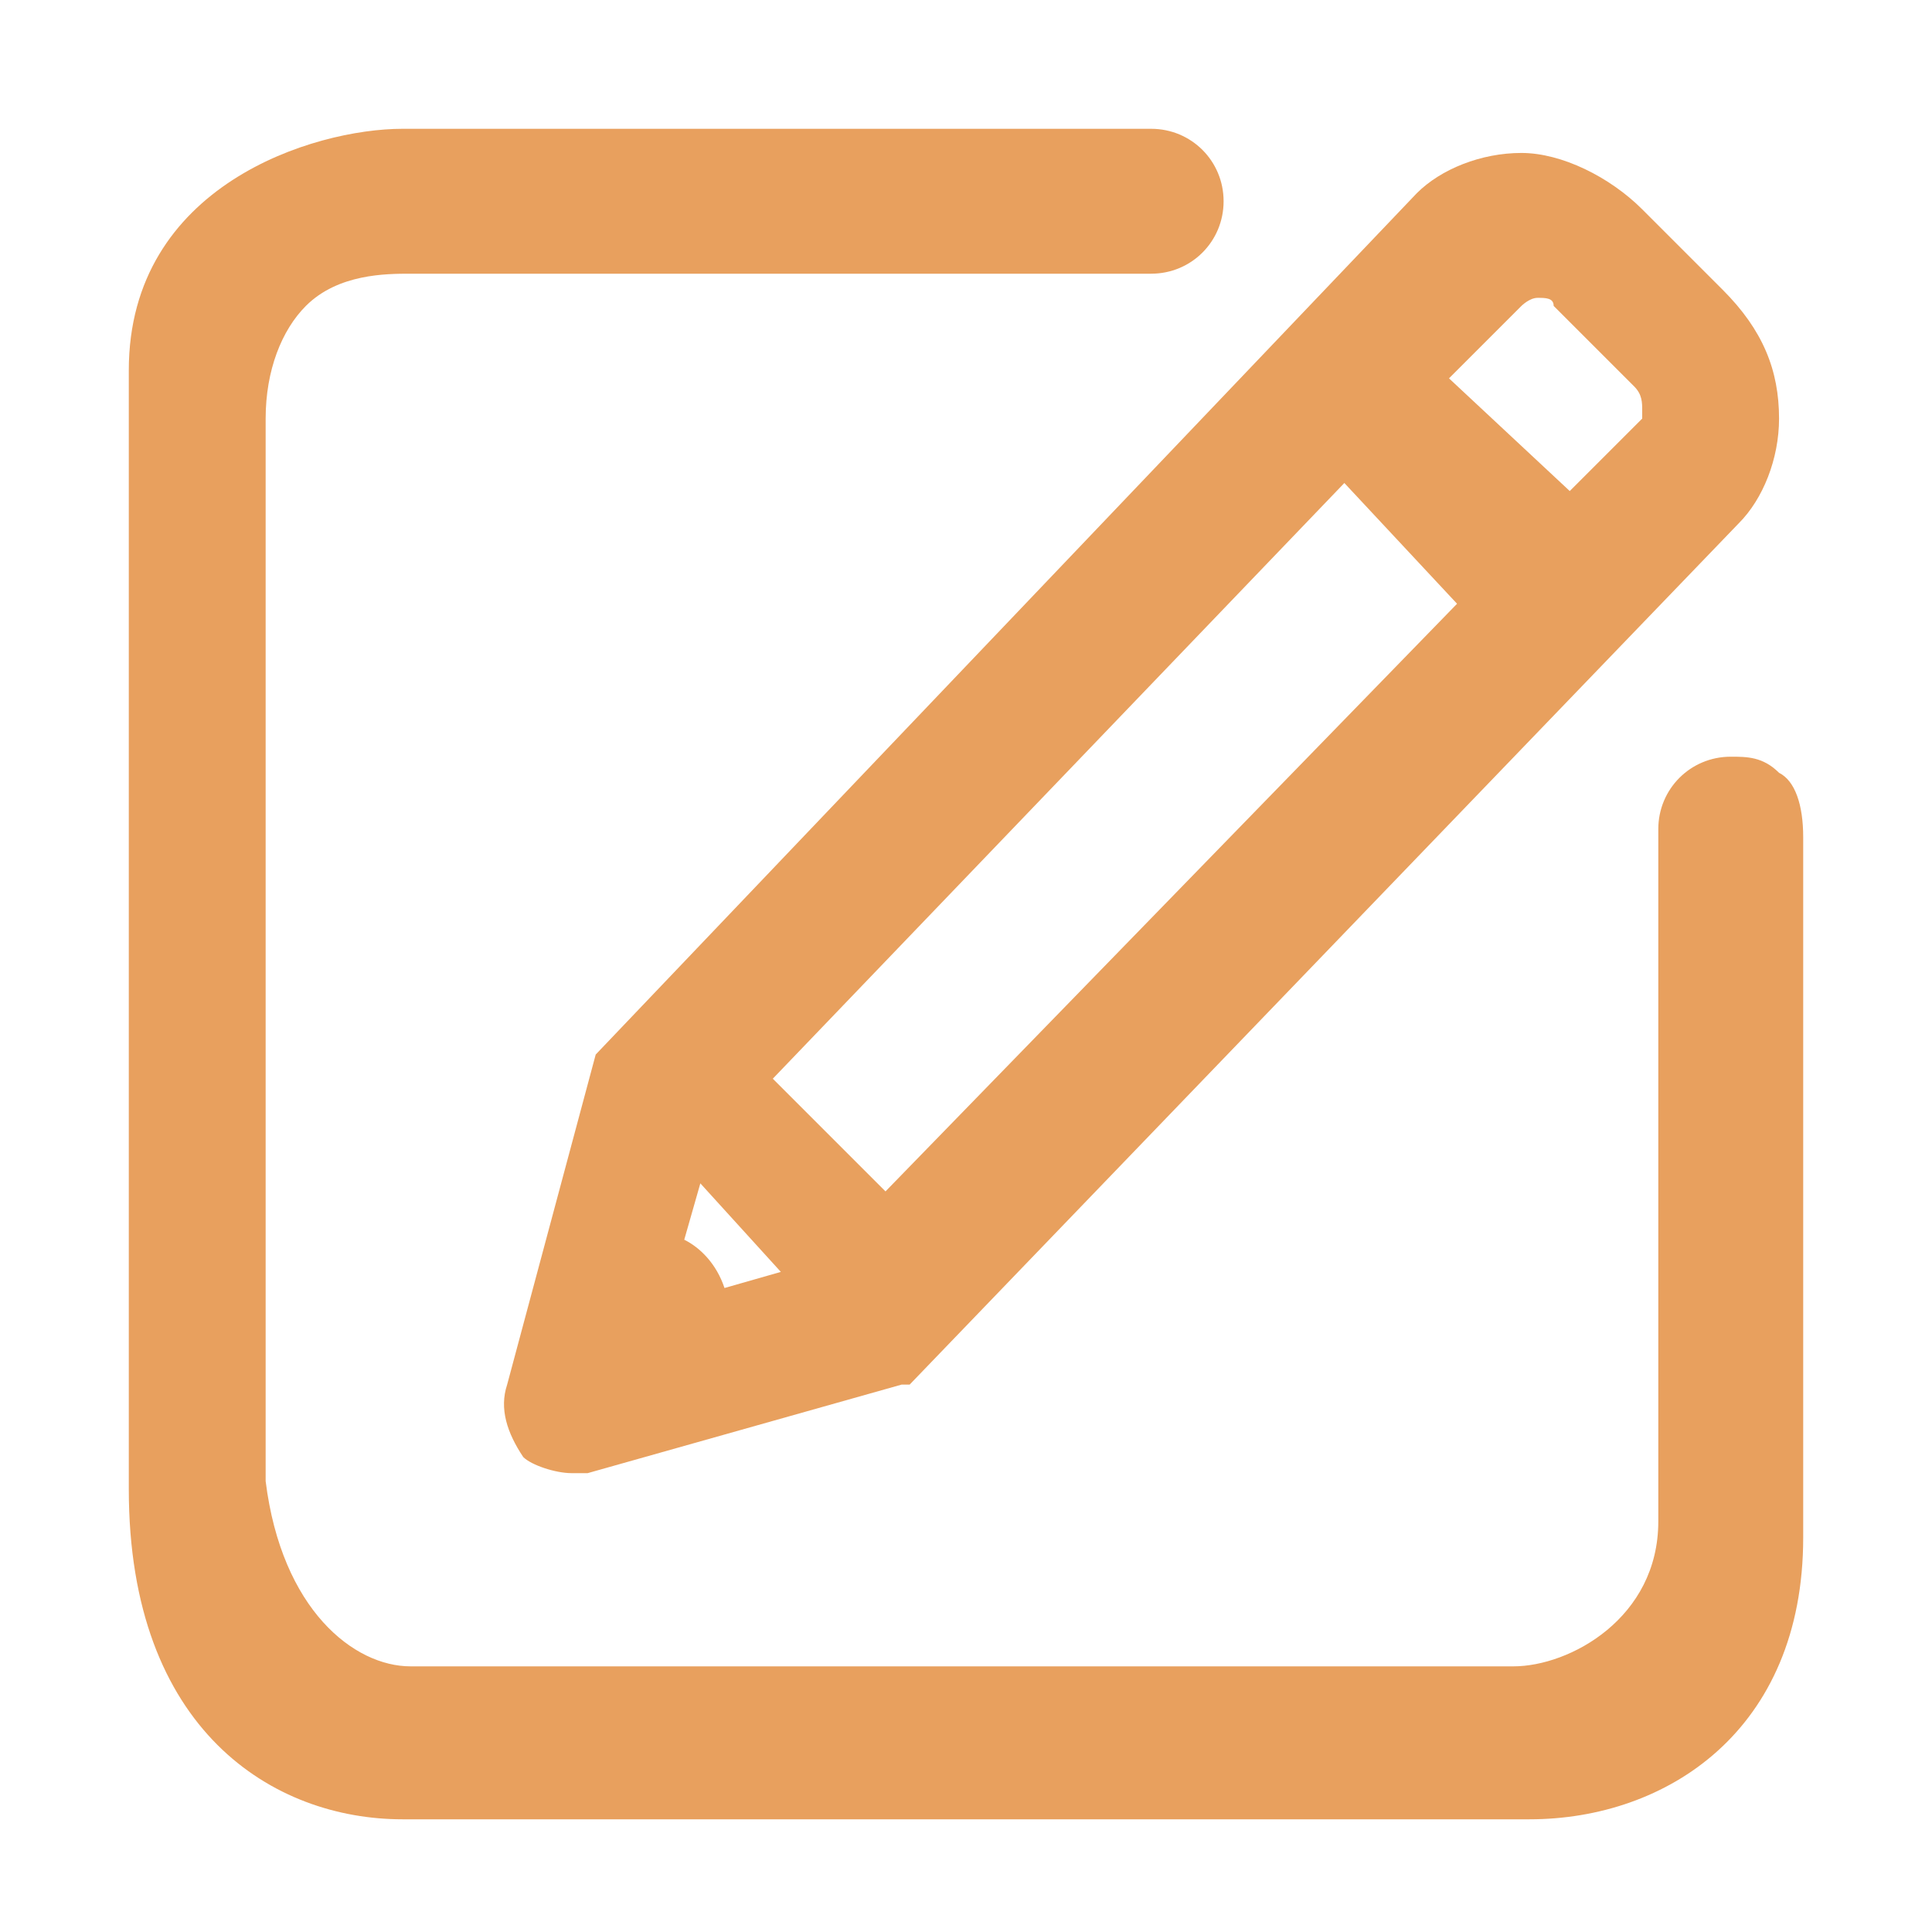
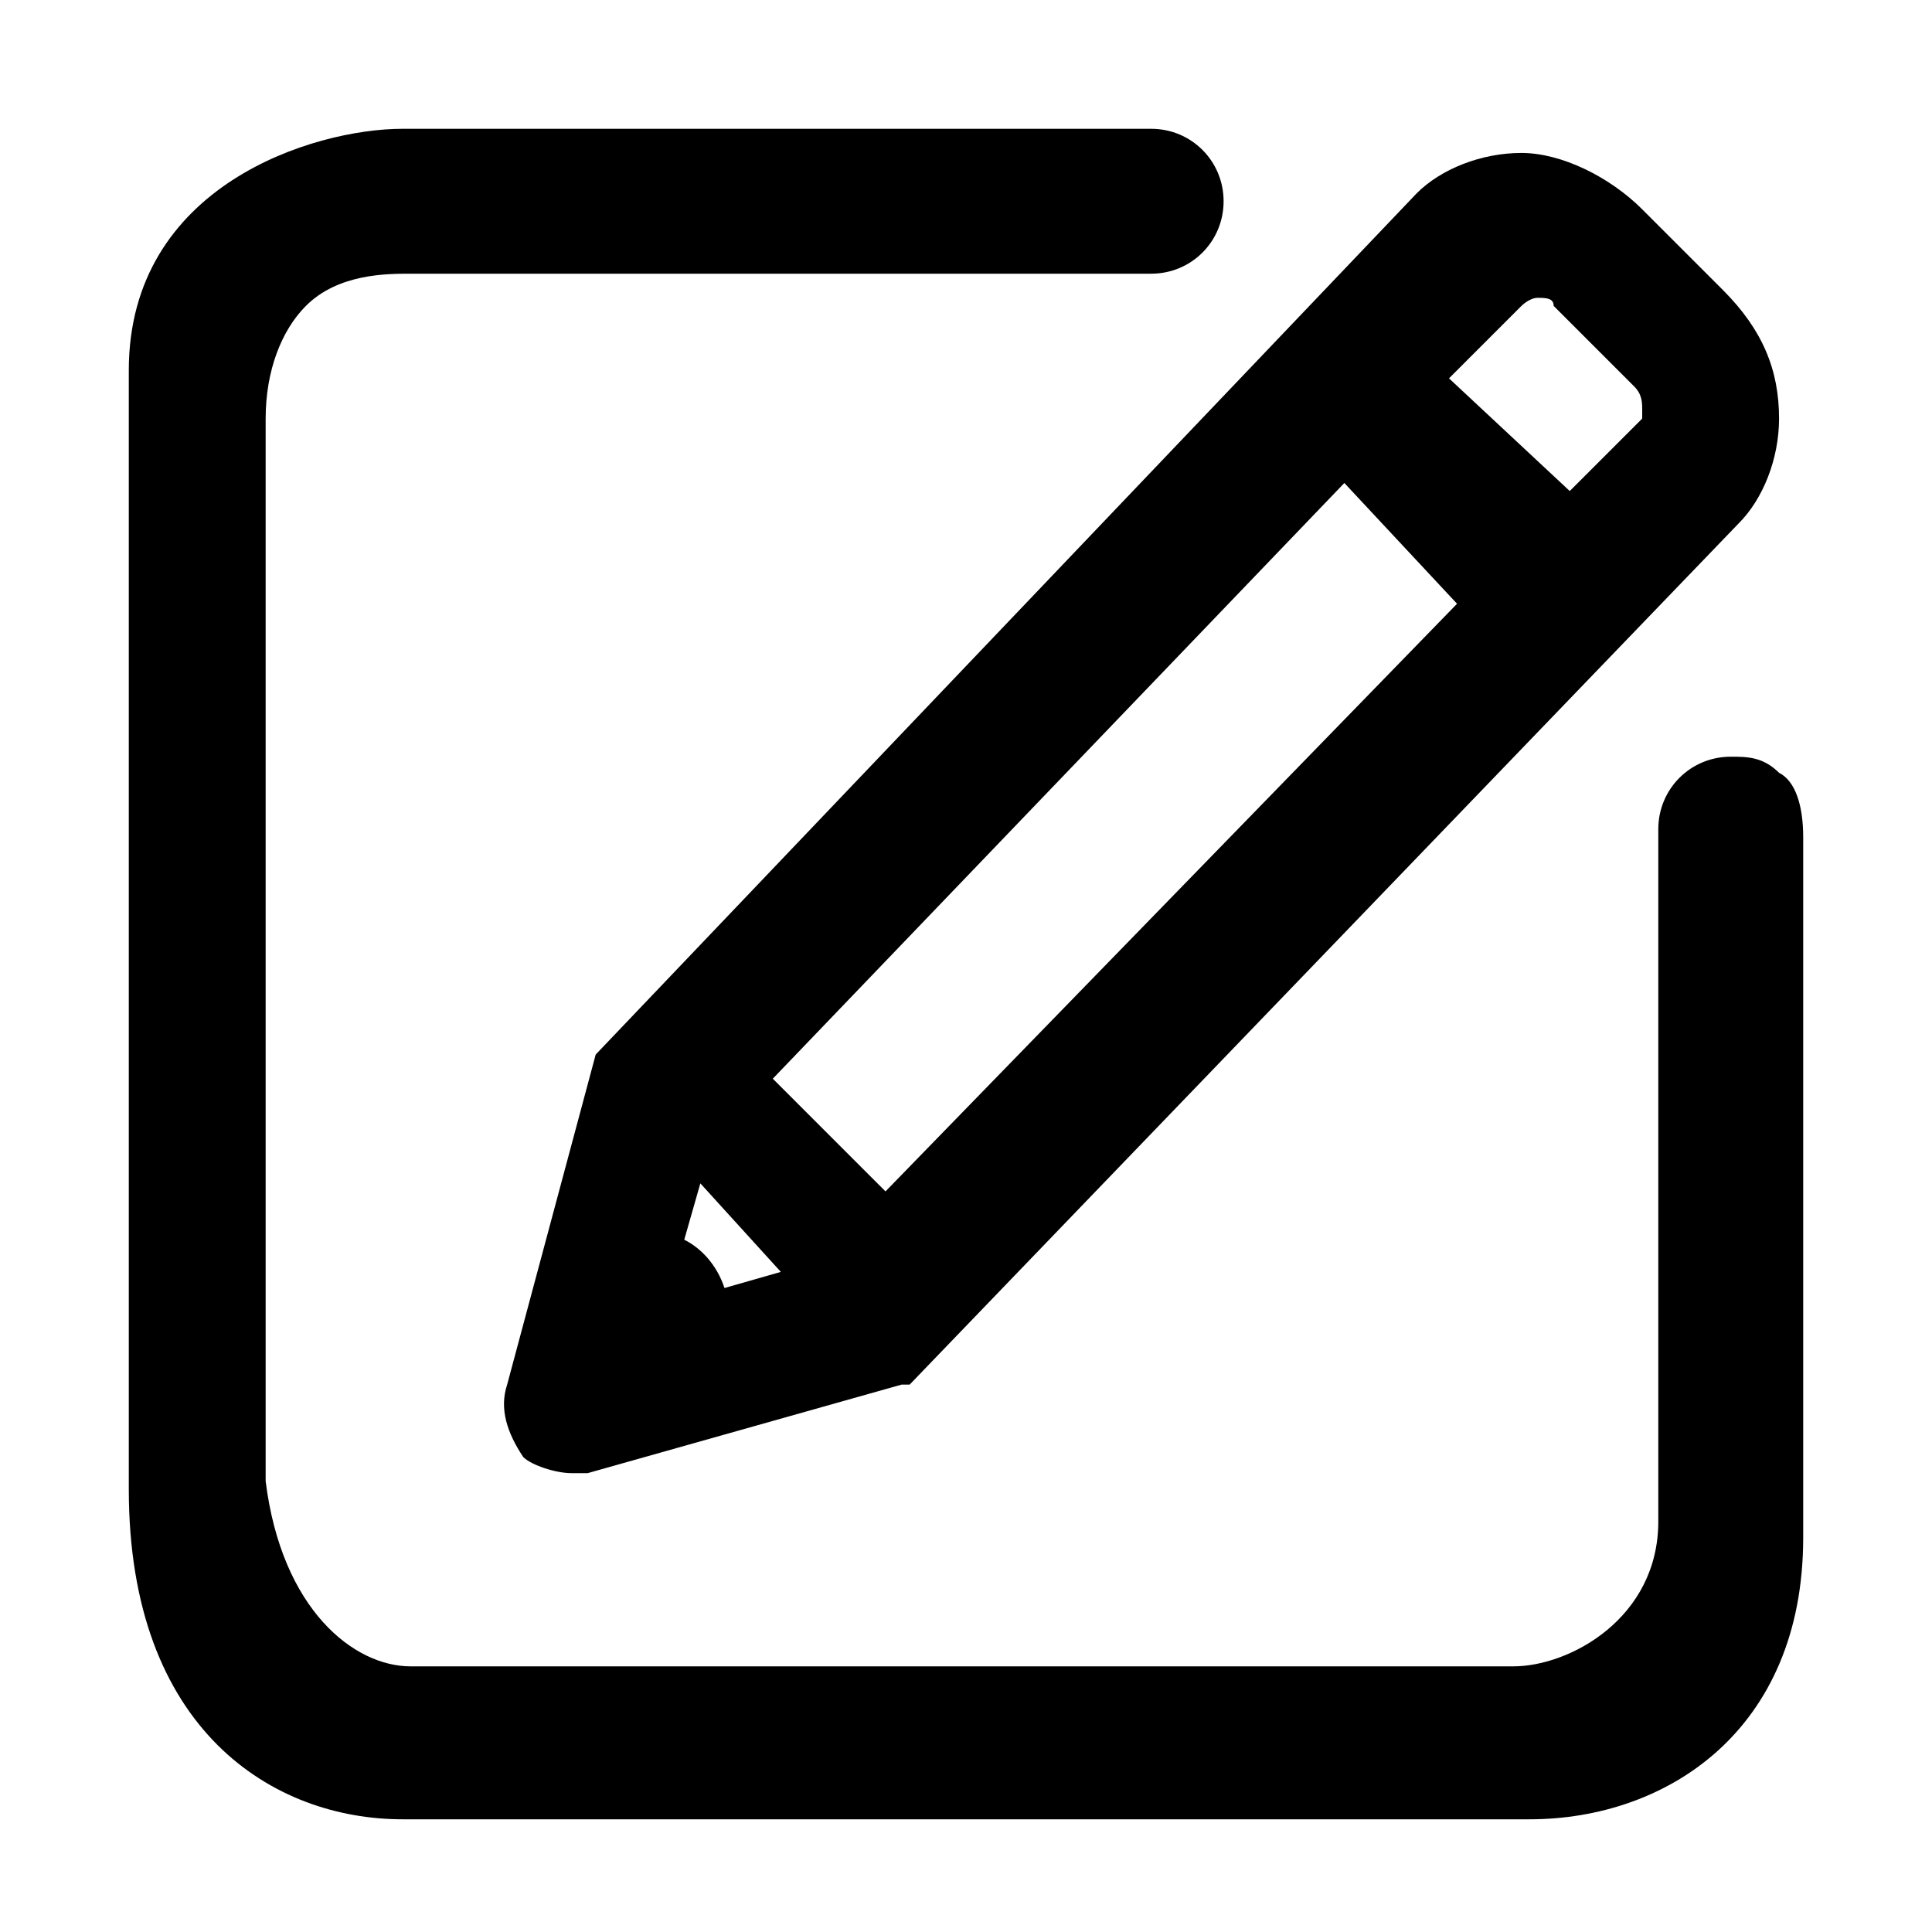
<svg xmlns="http://www.w3.org/2000/svg" width="24" height="24" viewBox="0 0 24 24" fill="none">
-   <path d="M7.4 13.1L6.3 17.2C6.2 17.5 6.3 17.8 6.5 18.1C6.6 18.2 6.9 18.3 7.1 18.3C7.2 18.3 7.2 18.3 7.3 18.3L11.2 17.2H11.3L21.6 6.5C21.9 6.2 22.1 5.7 22.1 5.2C22.1 4.6 21.9 4.1 21.4 3.6L20.4 2.6C20 2.2 19.4 1.9 18.9 1.9C18.4 1.9 17.9 2.1 17.6 2.4L7.4 13.1ZM18 4.7L18.9 3.8C18.9 3.8 19 3.7 19.1 3.7C19.2 3.7 19.3 3.7 19.3 3.8L20.3 4.8C20.4 4.9 20.4 5 20.4 5.1V5.2L19.5 6.1L18 4.7ZM9.6 13.4L16.7 6L18.1 7.5L11 14.8L9.6 13.4ZM8.5 15.4L8.7 14.7L9.7 15.8L9 16C8.9 15.7 8.7 15.5 8.5 15.4Z" fill="#E8A05E" />
-   <path d="M22.1 9.6C21.9 9.4 21.7 9.4 21.5 9.4C21 9.4 20.6 9.8 20.6 10.3V18.9C20.6 20.1 19.5 20.7 18.8 20.7H5.1C4.4 20.7 3.5 20 3.3 18.4V5.2C3.3 4.6 3.5 4.1 3.8 3.8C4.2 3.4 4.8 3.4 5.1 3.4H14.3C14.8 3.4 15.2 3 15.2 2.5C15.2 2 14.8 1.6 14.3 1.6H5C3.9 1.6 1.6 2.3 1.6 4.6V18.5C1.6 21.5 3.4 22.6 5 22.6H19C20.7 22.6 22.4 21.5 22.4 19.1V10.4C22.4 10 22.3 9.7 22.1 9.6Z" fill="#E8A05E" />
+   <path d="M7.4 13.1L6.3 17.2C6.2 17.5 6.3 17.8 6.5 18.1C6.6 18.2 6.9 18.3 7.1 18.3C7.2 18.3 7.2 18.3 7.3 18.3L11.2 17.2H11.3L21.6 6.5C21.9 6.2 22.1 5.7 22.1 5.2C22.1 4.6 21.9 4.1 21.4 3.6L20.4 2.6C20 2.2 19.4 1.9 18.9 1.9C18.4 1.9 17.9 2.1 17.6 2.4L7.4 13.1ZM18 4.7L18.9 3.8C18.9 3.8 19 3.7 19.1 3.7C19.2 3.7 19.3 3.7 19.3 3.8L20.3 4.8C20.4 4.9 20.4 5 20.4 5.1V5.2L19.5 6.1L18 4.7ZM9.6 13.4L16.7 6L18.1 7.5L11 14.8L9.6 13.4ZM8.5 15.4L8.7 14.7L9.7 15.8L9 16C8.9 15.7 8.7 15.5 8.5 15.4Z" fill="currentColor" />
+   <path d="M22.1 9.6C21.9 9.4 21.7 9.4 21.5 9.4C21 9.4 20.6 9.8 20.6 10.3V18.9C20.6 20.1 19.5 20.7 18.8 20.7H5.1C4.4 20.7 3.5 20 3.3 18.4V5.2C3.3 4.6 3.5 4.1 3.8 3.8C4.2 3.4 4.8 3.4 5.1 3.4H14.3C14.8 3.4 15.2 3 15.2 2.5C15.2 2 14.8 1.6 14.3 1.6H5C3.9 1.6 1.6 2.3 1.6 4.6V18.5C1.6 21.5 3.4 22.6 5 22.6H19C20.7 22.6 22.4 21.5 22.4 19.1V10.4C22.4 10 22.3 9.7 22.1 9.6Z" fill="currentColor" />
</svg>
